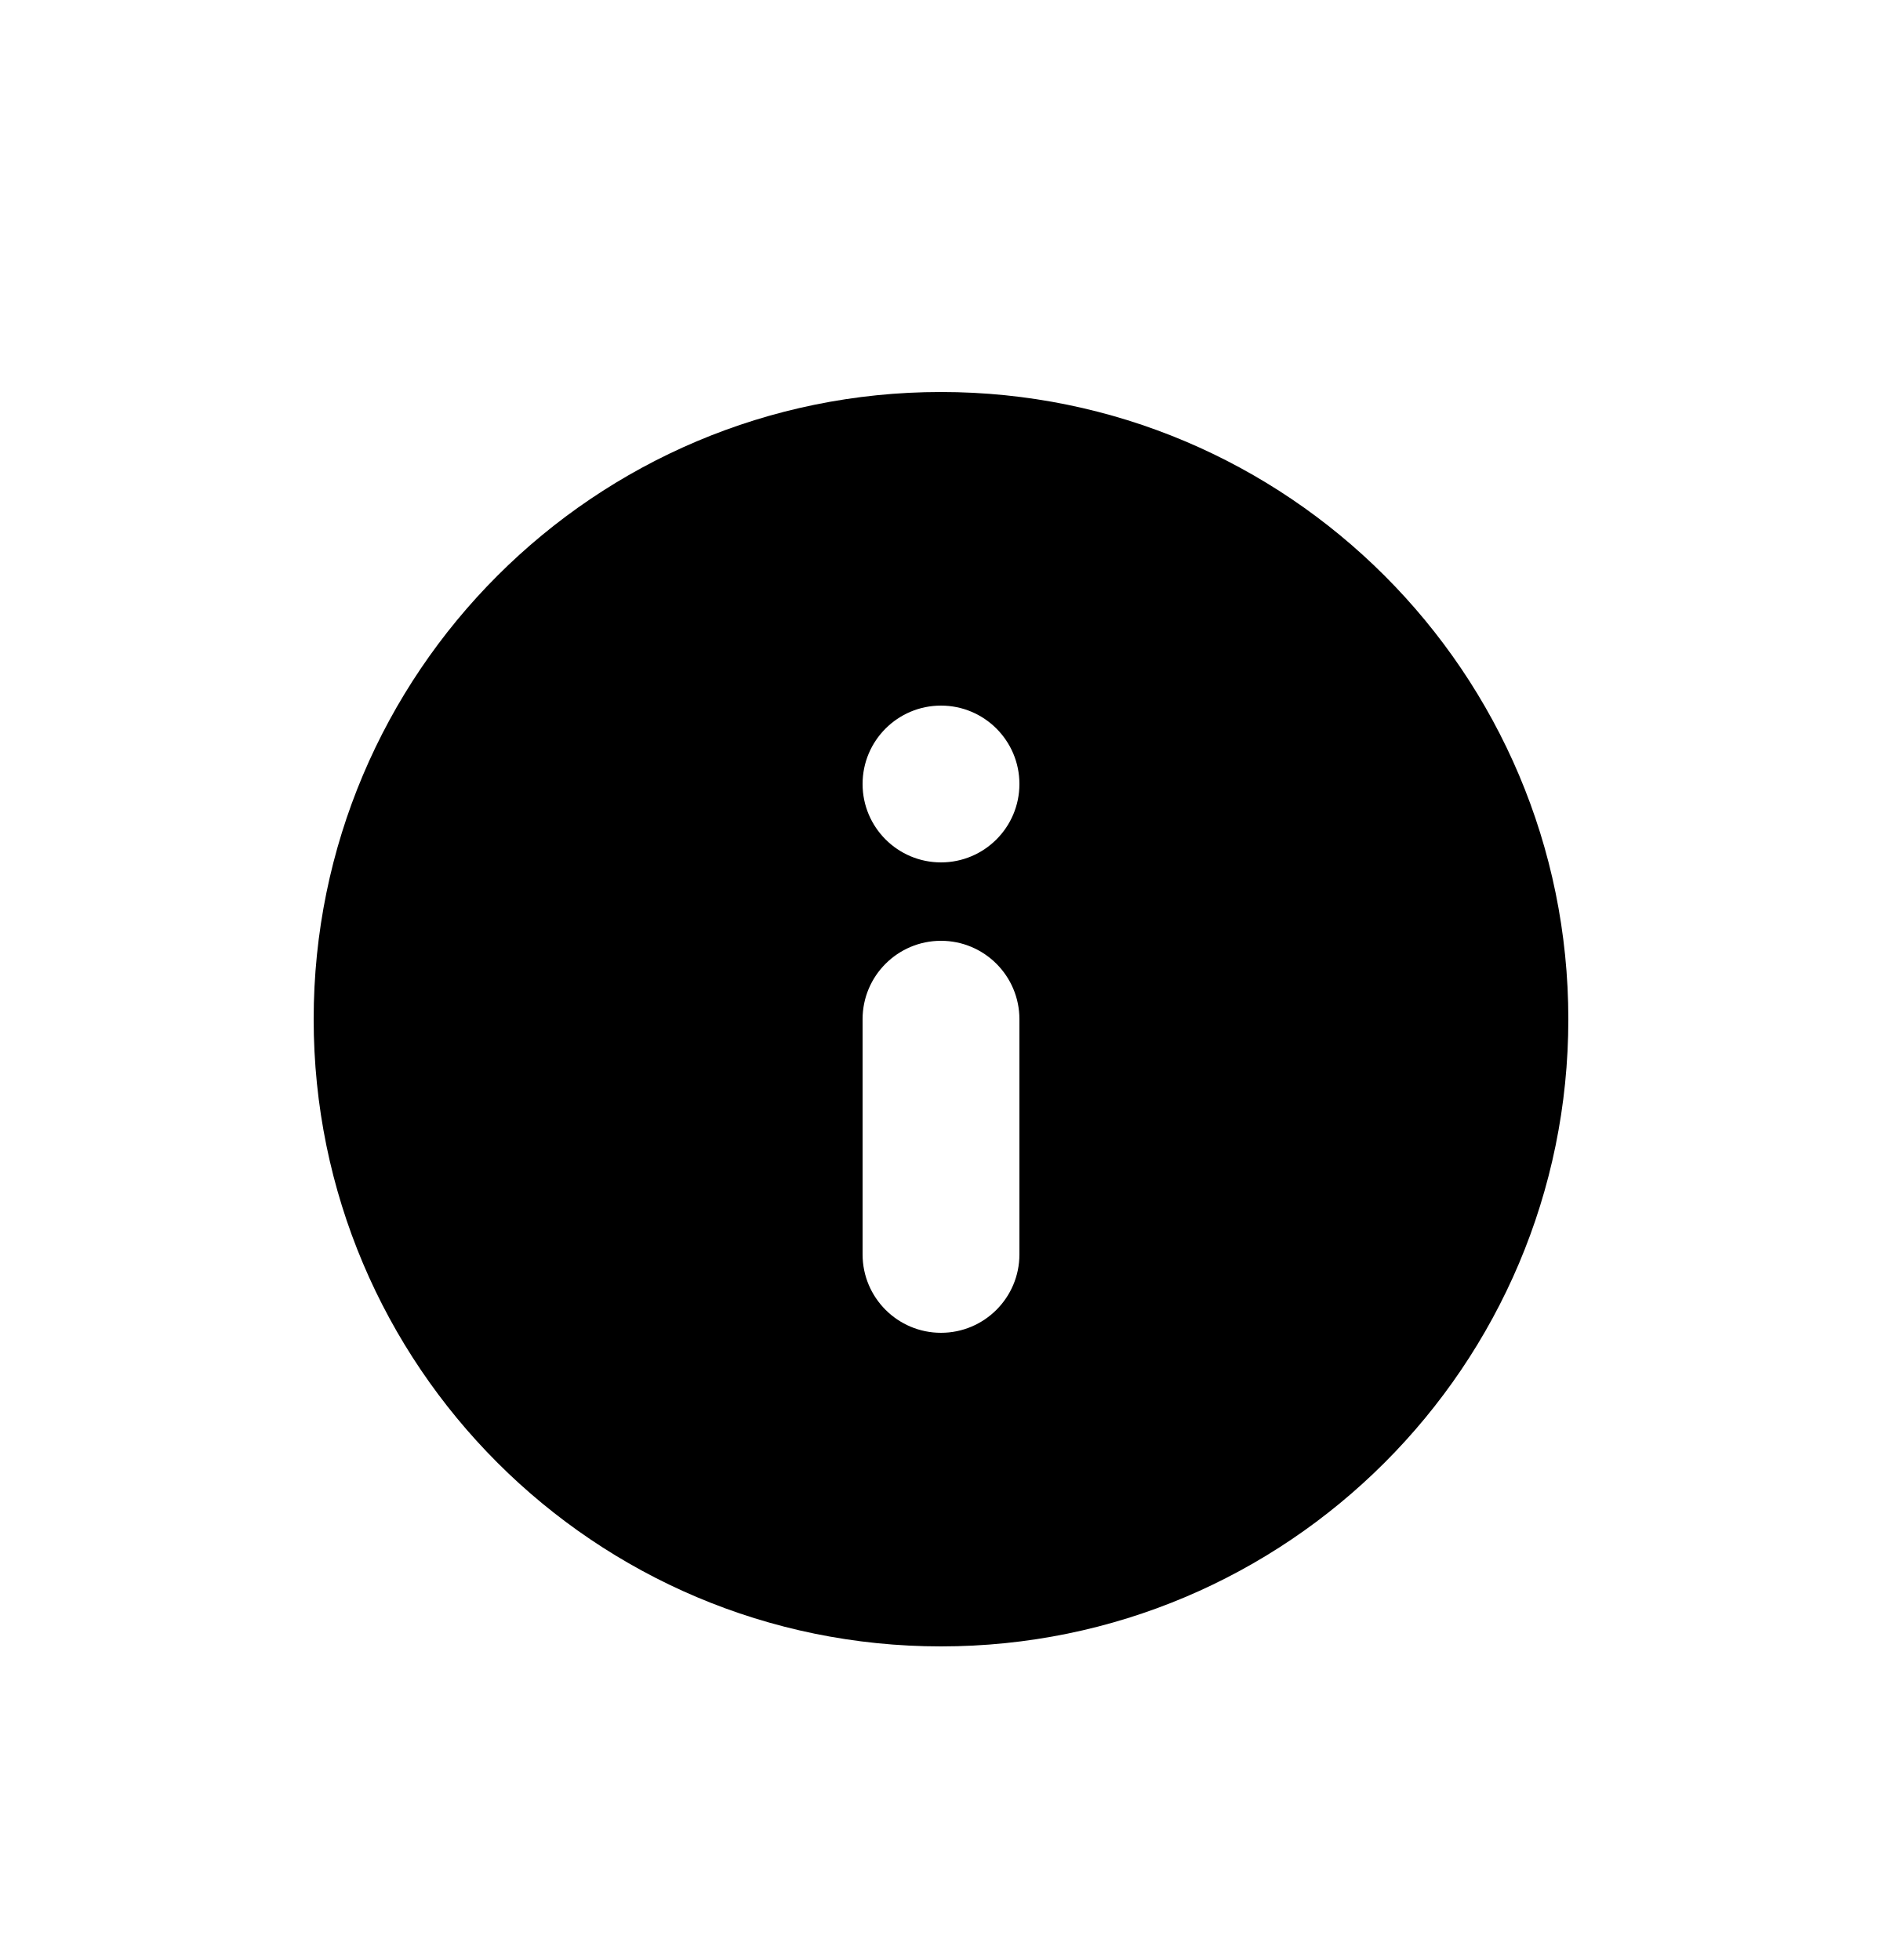
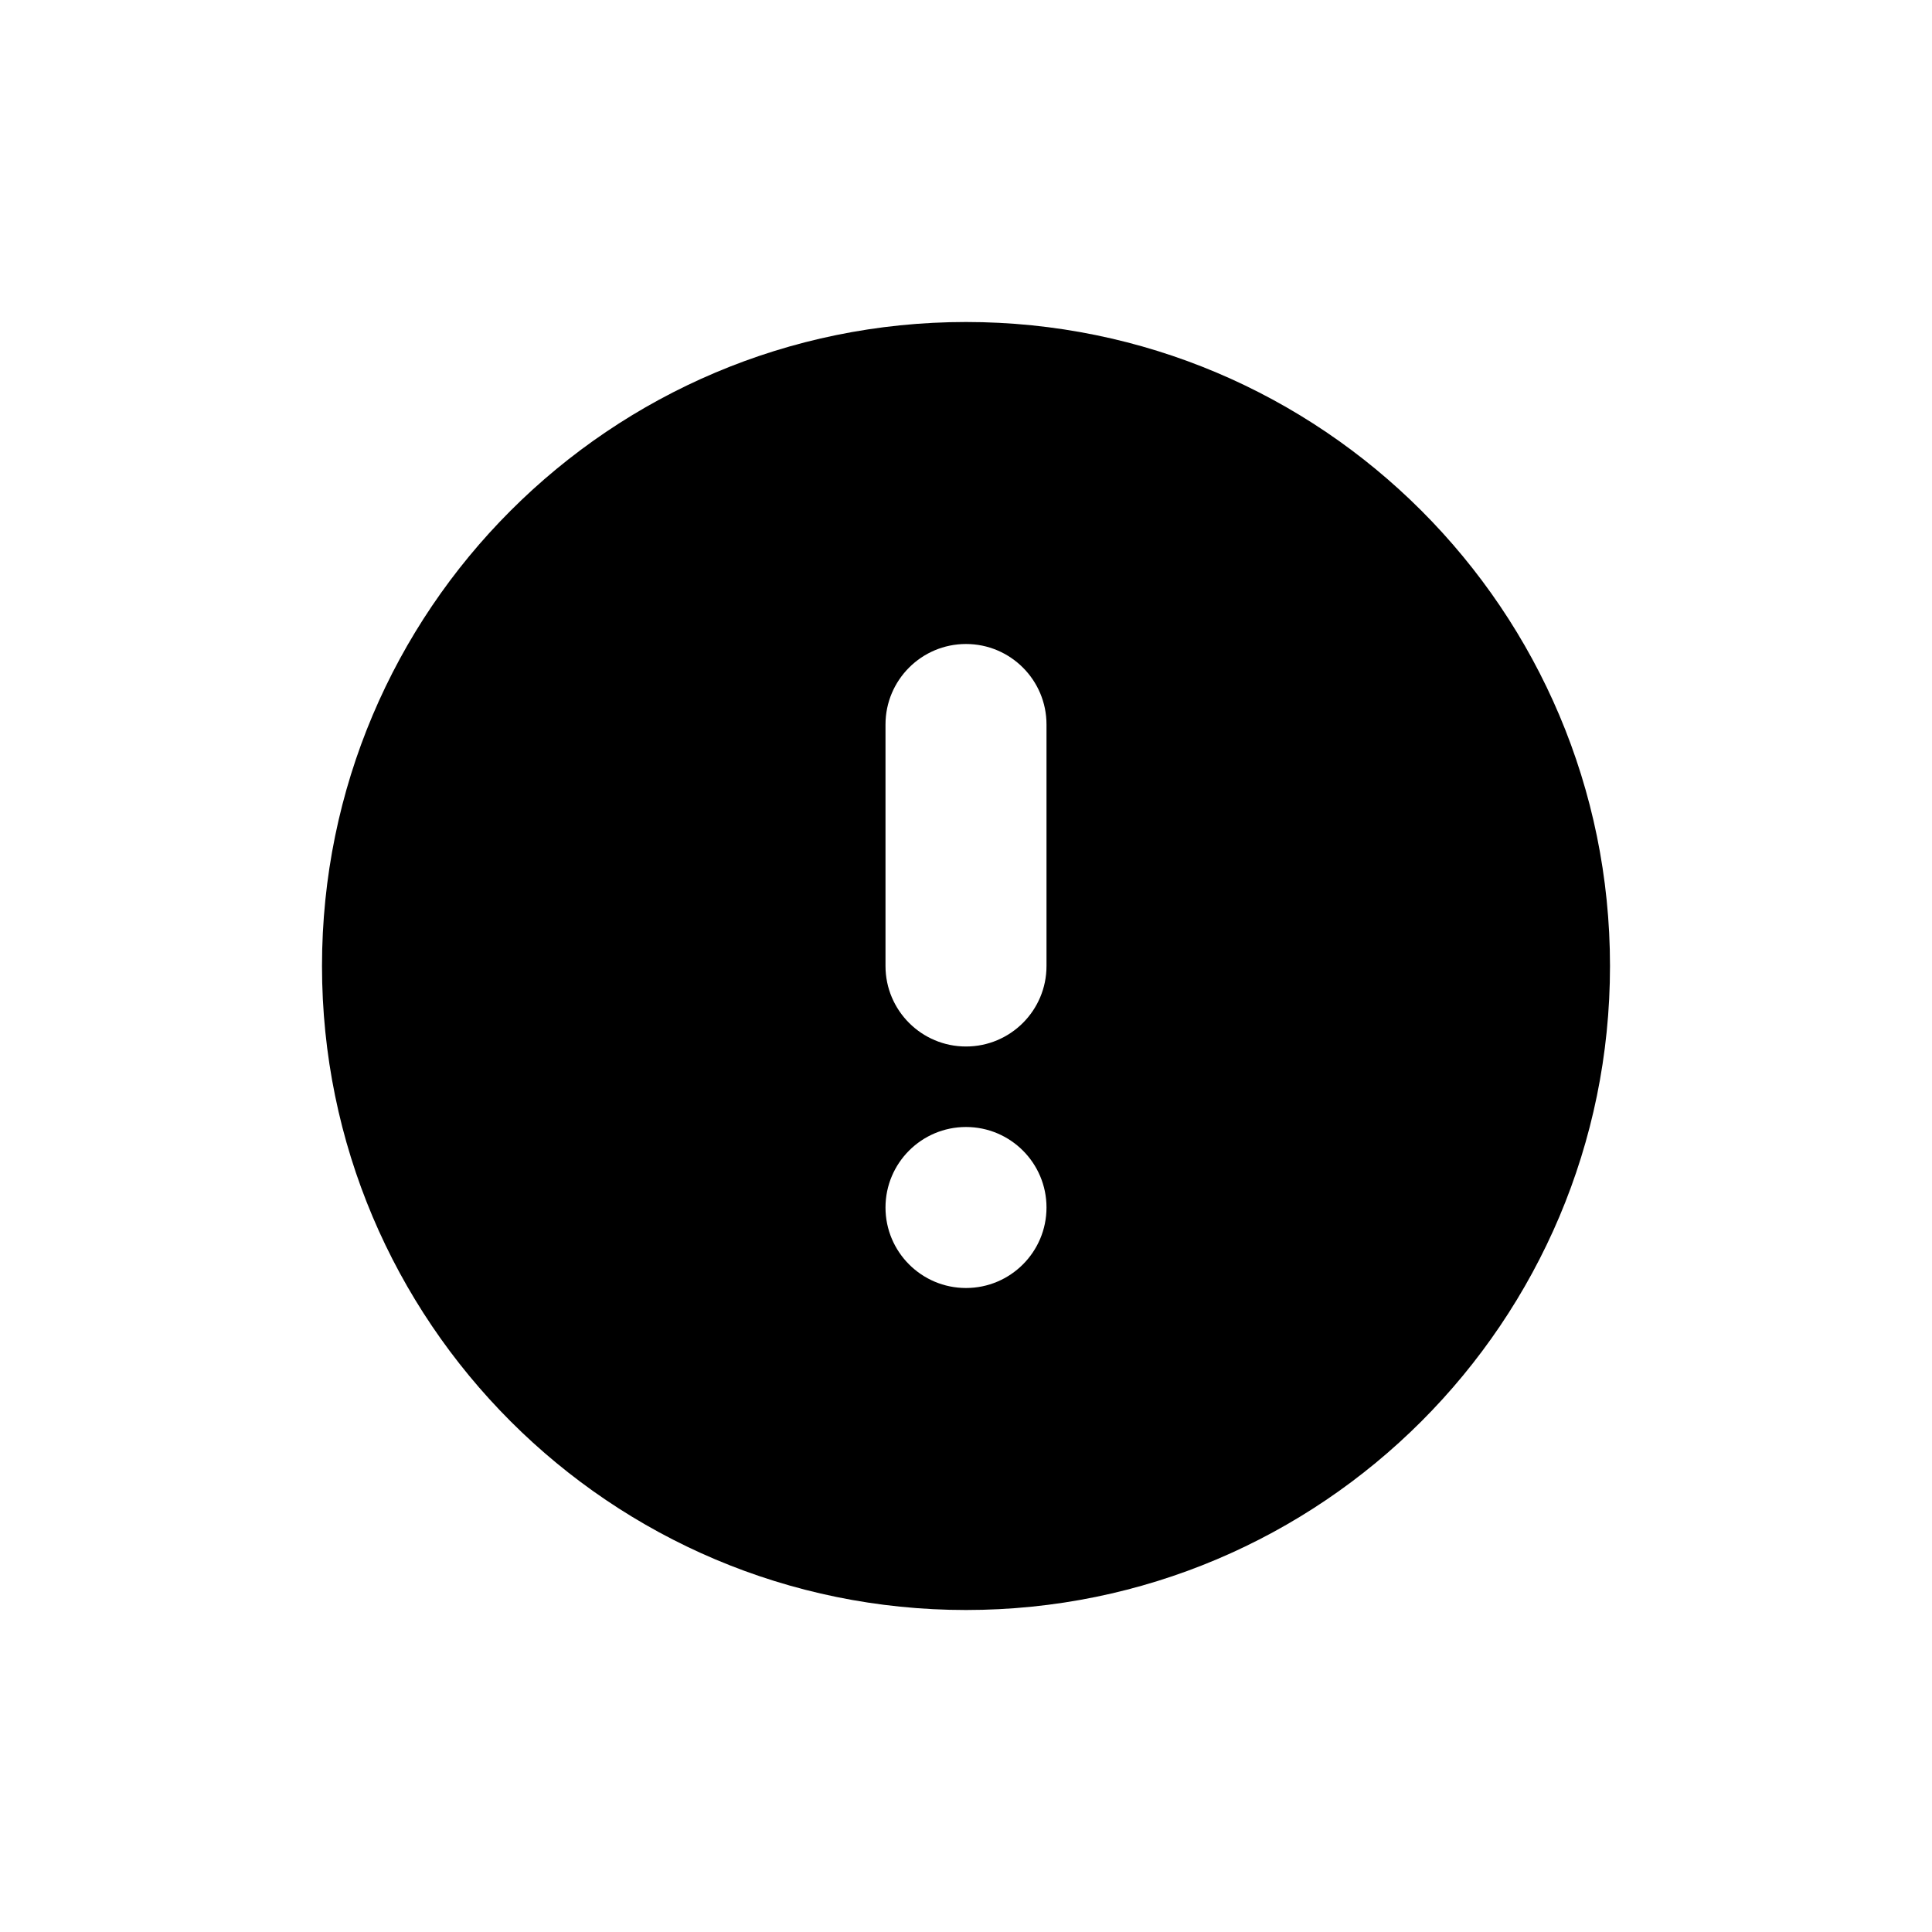
- <svg xmlns="http://www.w3.org/2000/svg" width="24" height="25" viewBox="0 0 24 25" fill="none">
-   <path fill-rule="evenodd" clip-rule="evenodd" d="M12 21C16.418 21 20 17.418 20 13C20 8.582 16.418 5 12 5C7.582 5 4 8.582 4 13C4 17.418 7.582 21 12 21ZM12 9C11.448 9 11 9.448 11 10C11 10.552 11.448 11 12 11C12.552 11 13 10.552 13 10C13 9.448 12.552 9 12 9ZM12 12C11.448 12 11 12.448 11 13V16C11 16.552 11.448 17 12 17C12.552 17 13 16.552 13 16V13C13 12.448 12.552 12 12 12Z" fill="black" />
+ <svg xmlns="http://www.w3.org/2000/svg" width="24" height="24" viewBox="0 0 24 24" fill="none">
+   <path fill-rule="evenodd" clip-rule="evenodd" d="M12 4C7.582 4 4 7.582 4 12C4 16.418 7.582 20 12 20C16.418 20 20 16.418 20 12C20 7.582 16.418 4 12 4ZM12 16C12.552 16 13 15.552 13 15C13 14.448 12.552 14 12 14C11.448 14 11 14.448 11 15C11 15.552 11.448 16 12 16ZM12 13C12.552 13 13 12.552 13 12V9C13 8.448 12.552 8 12 8C11.448 8 11 8.448 11 9V12C11 12.552 11.448 13 12 13Z" fill="black" />
</svg>
